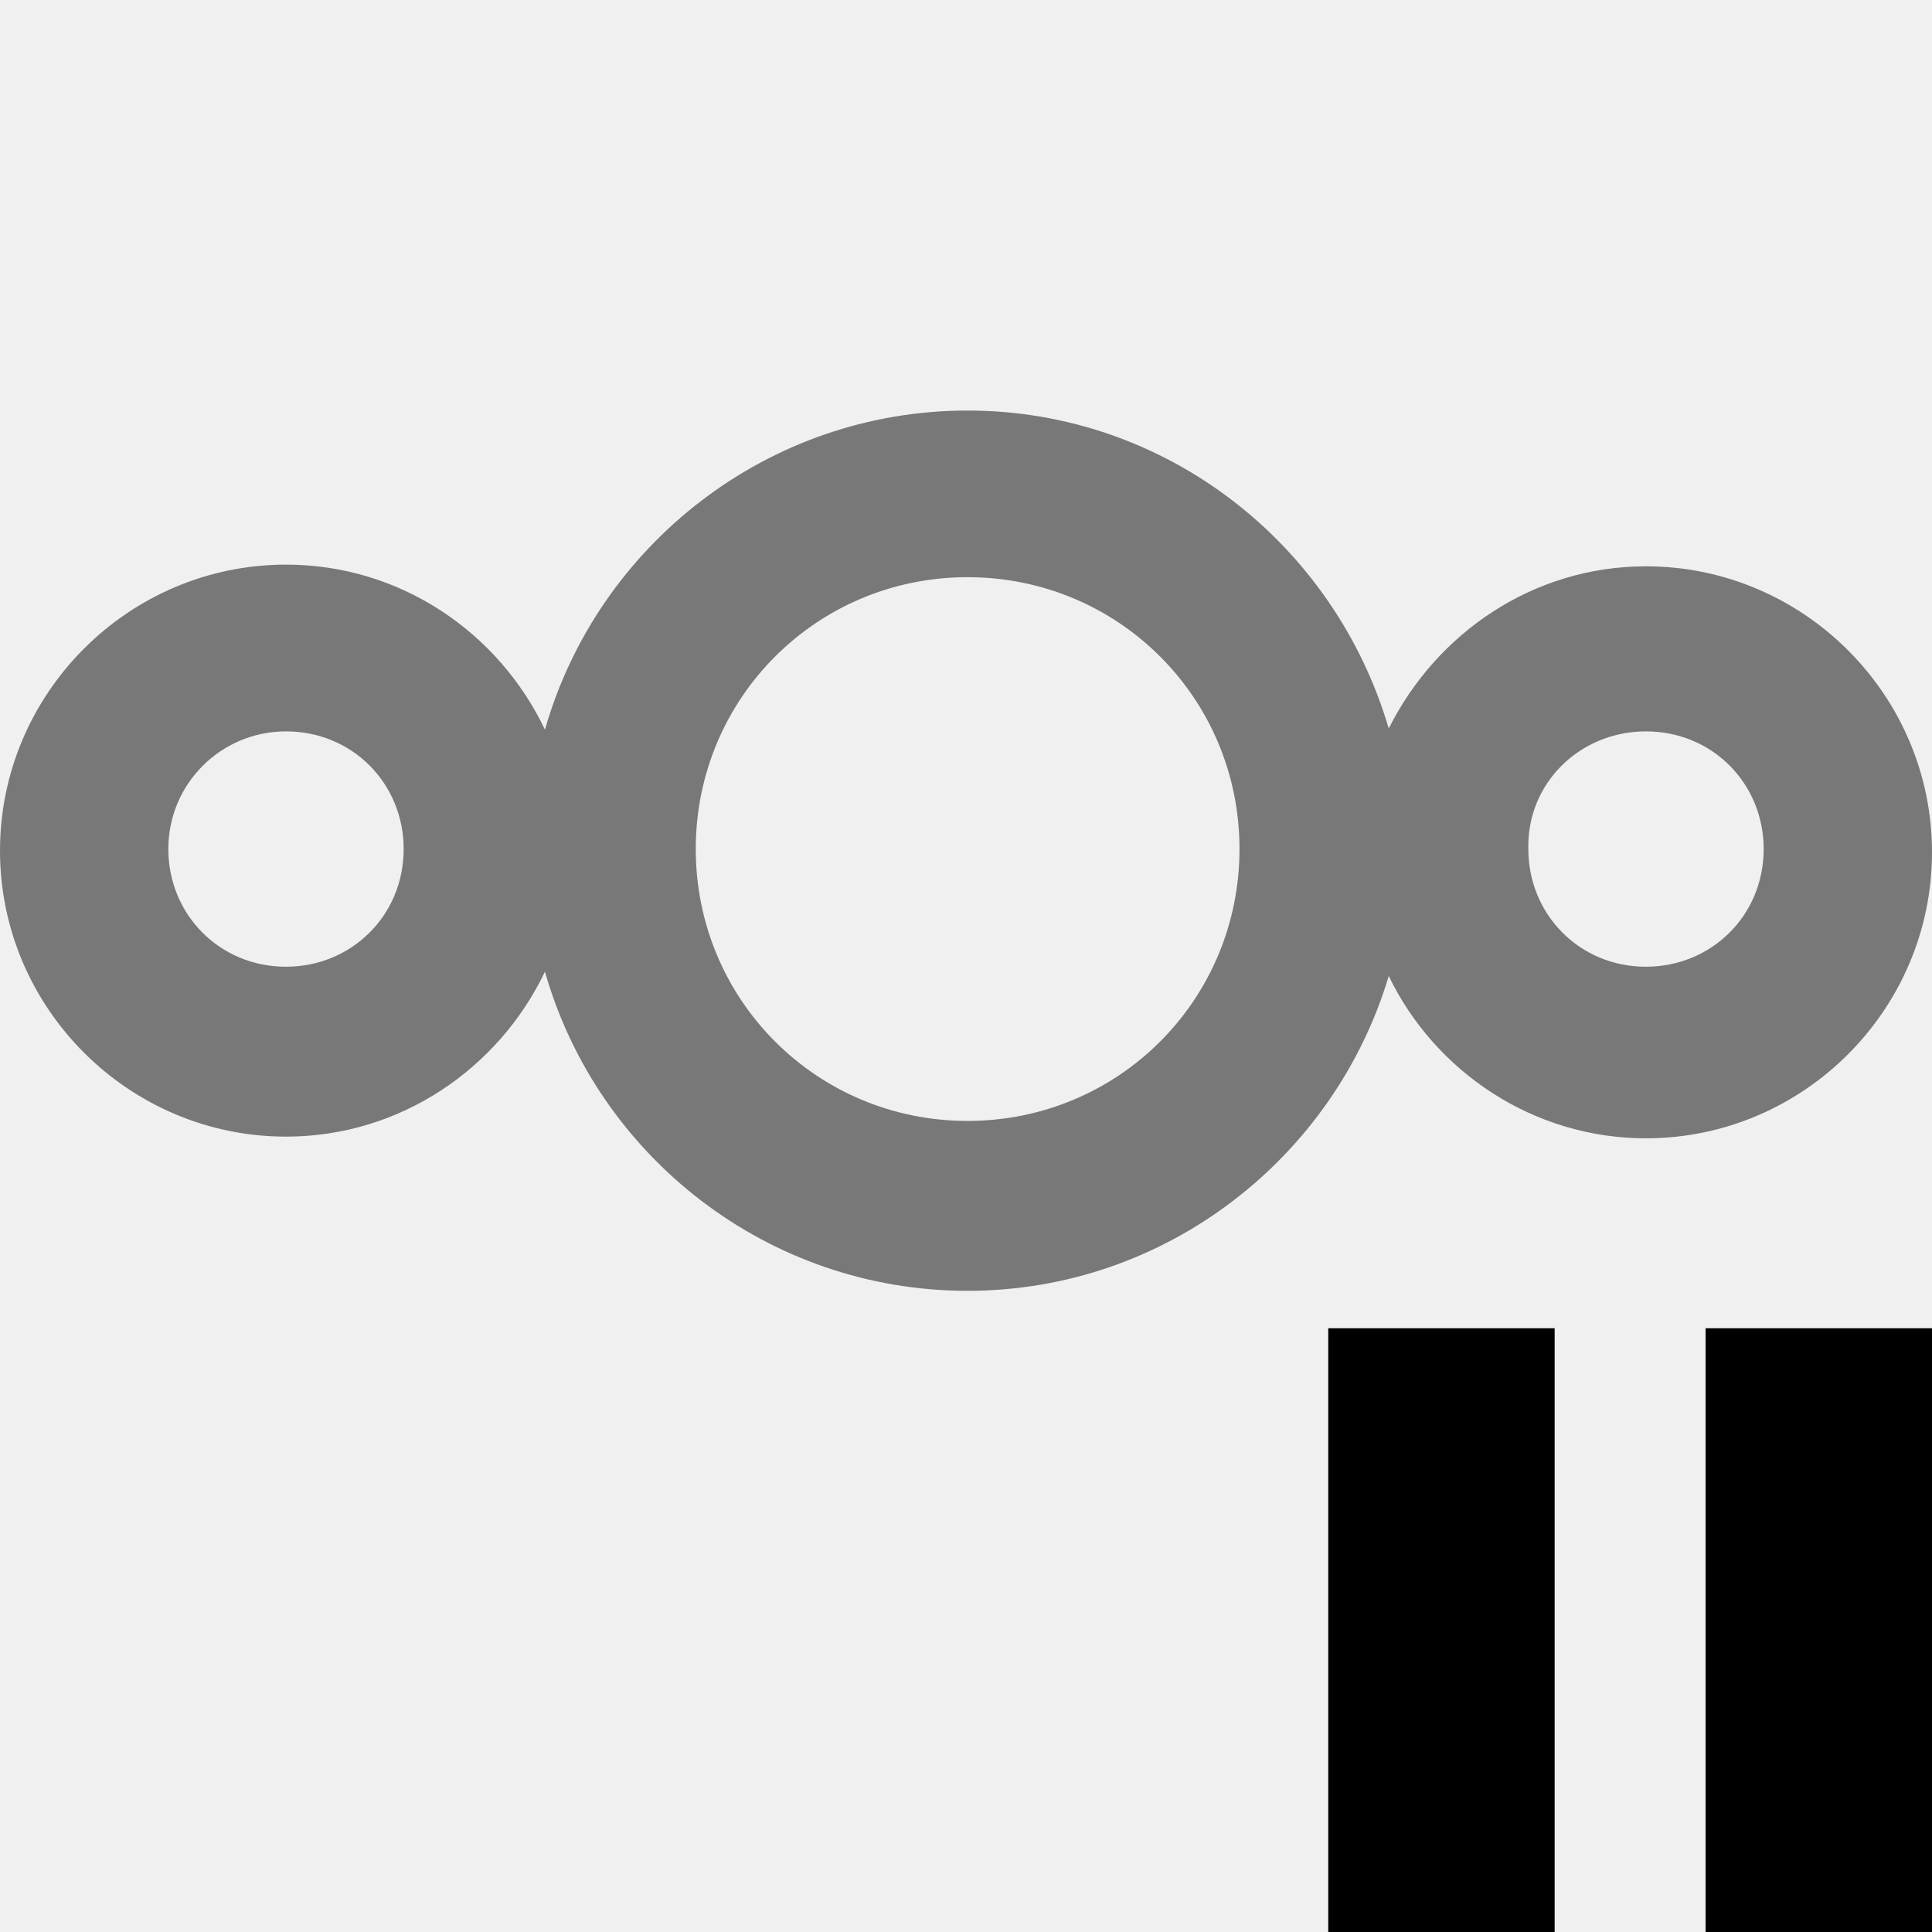
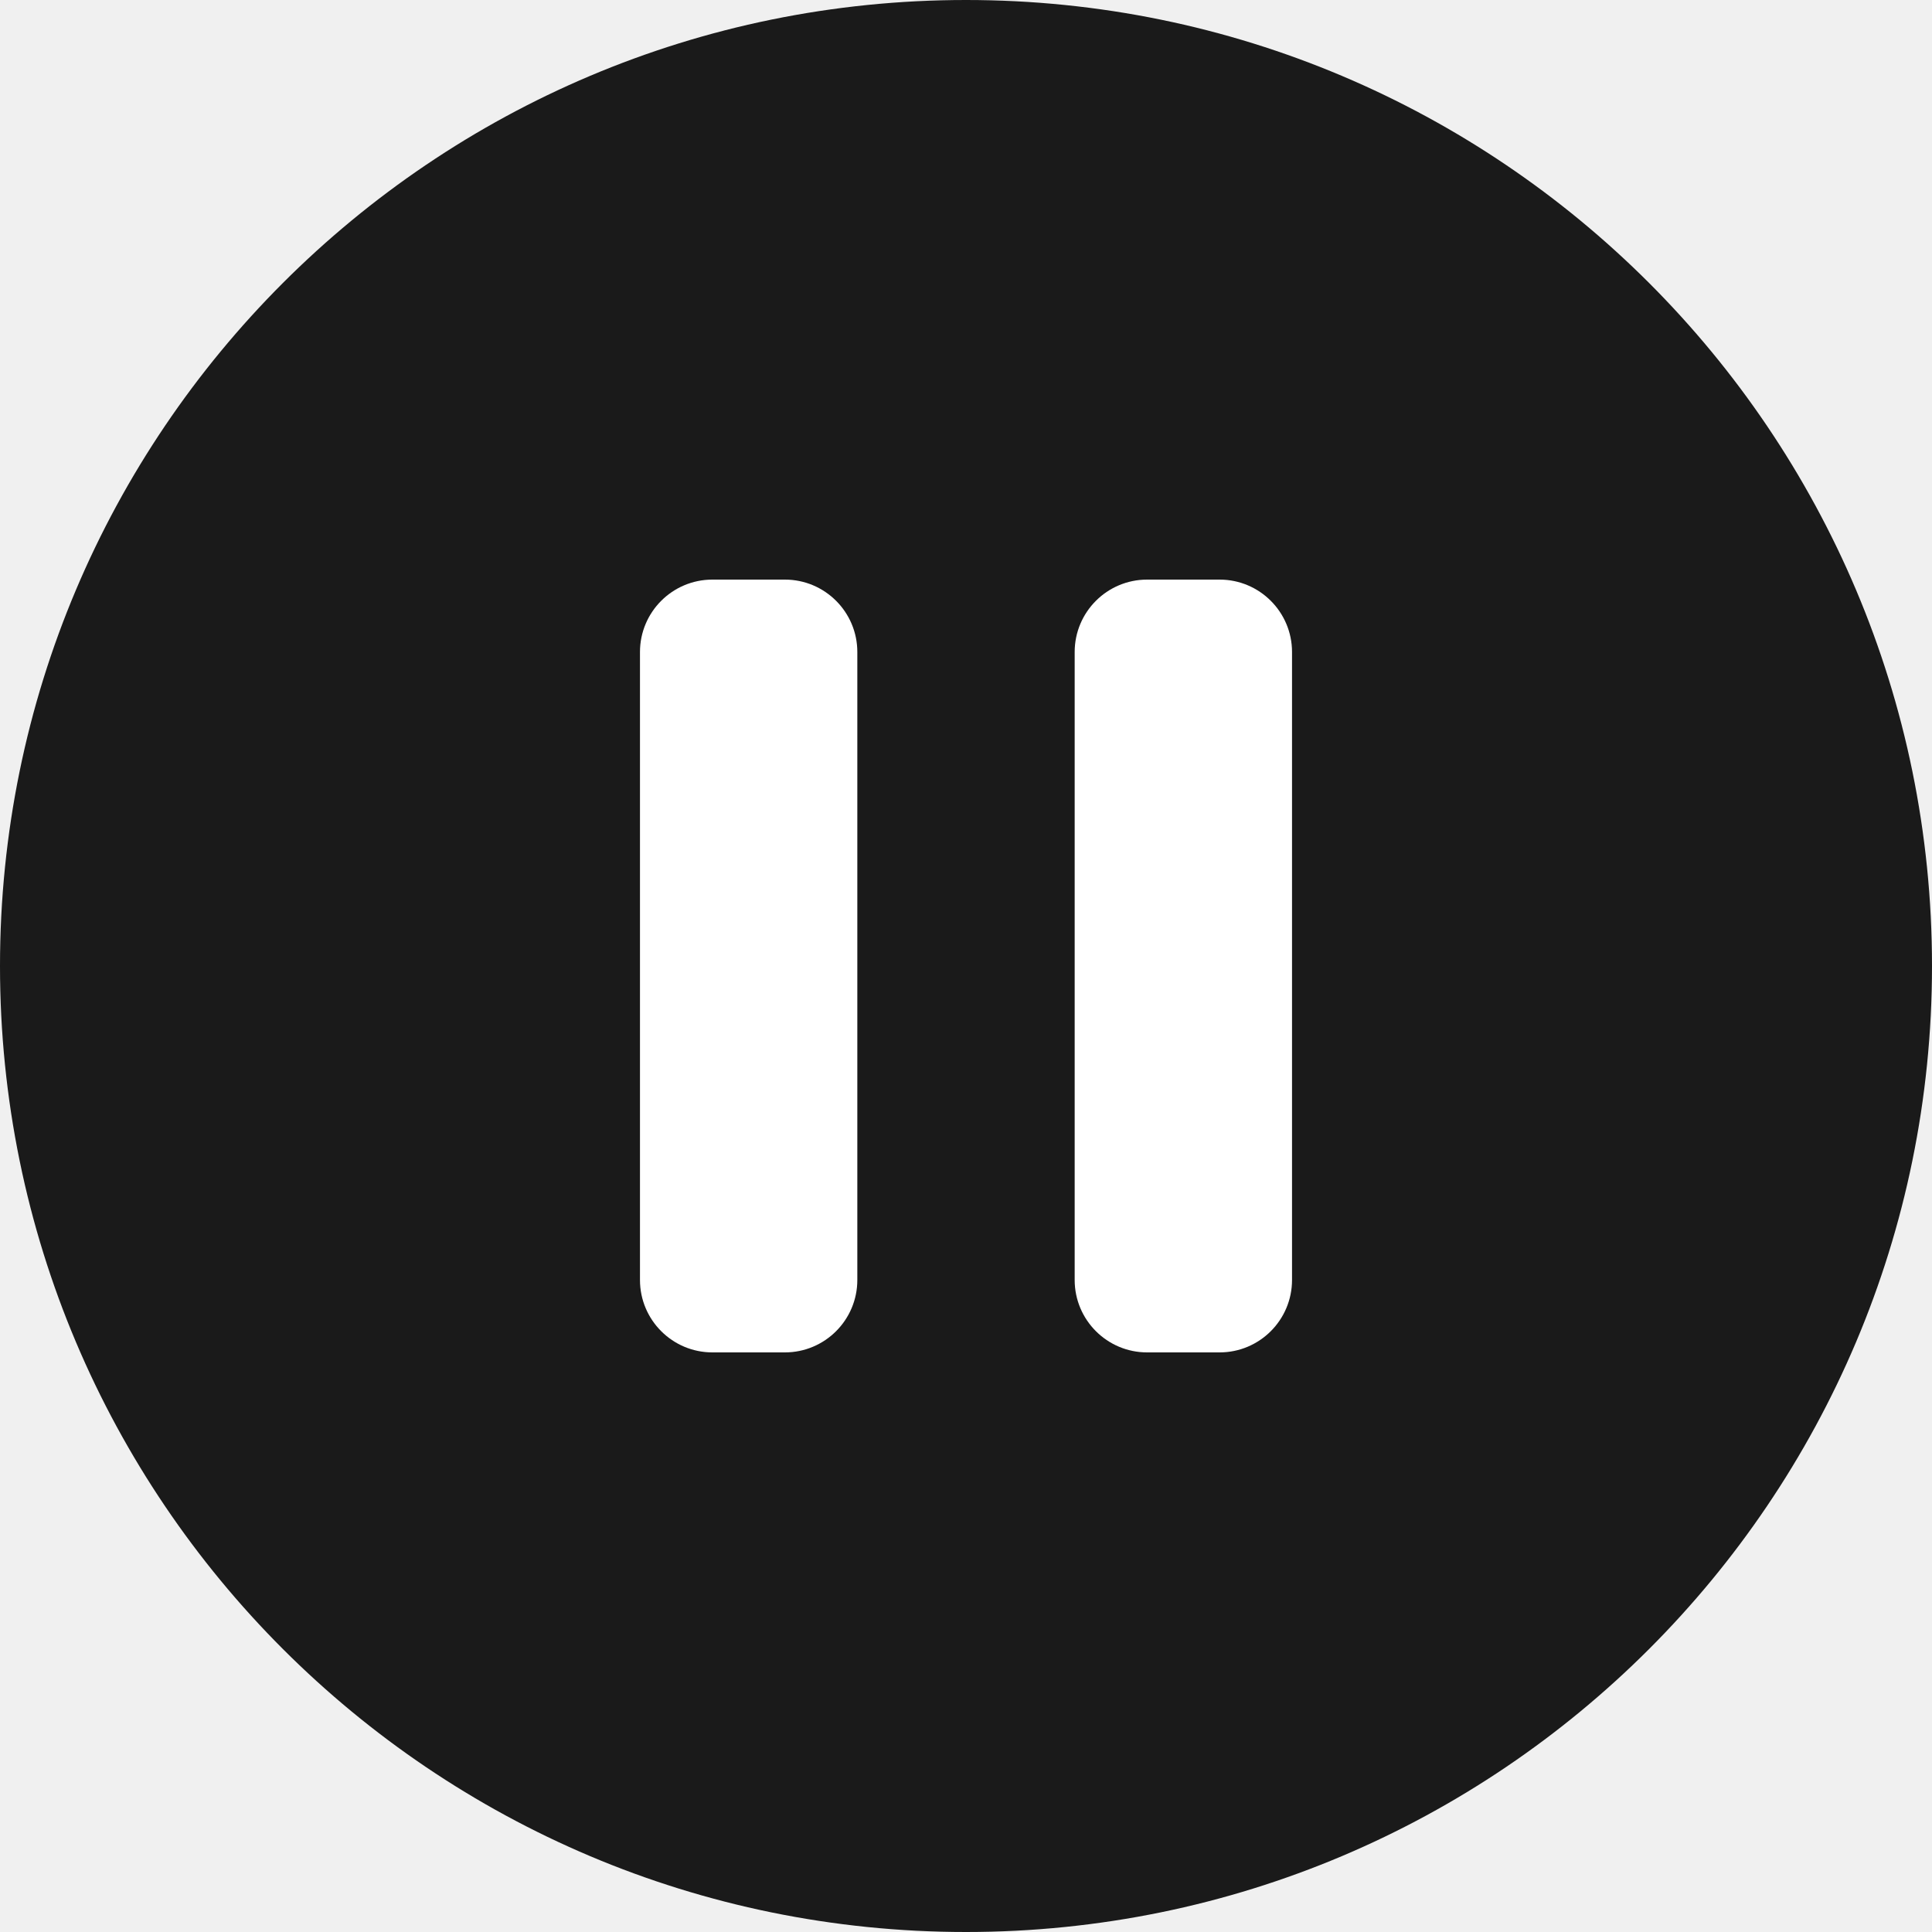
<svg xmlns="http://www.w3.org/2000/svg" width="16" height="16" viewBox="0 0 16 16">
-   <g fill="none" fill-rule="evenodd">
-     <path fill="#000" fill-rule="nonzero" d="M8.013,0 C6.355,0 4.948,1.119 4.513,2.643 C4.131,1.839 3.317,1.276 2.369,1.276 C1.065,1.276 0,2.342 0,3.645 C0,4.948 1.065,6.013 2.369,6.013 C3.317,6.013 4.131,5.447 4.513,4.647 C4.948,6.174 6.355,7.29 8.013,7.29 C9.658,7.29 11.052,6.184 11.501,4.683 C11.883,5.474 12.697,6.027 13.631,6.027 C14.935,6.027 16,4.961 16,3.658 C16,2.355 14.935,1.29 13.631,1.29 C12.697,1.29 11.896,1.843 11.501,2.633 C11.052,1.106 9.658,0 8.013,0 Z M8.013,1.38 C9.263,1.38 10.265,2.382 10.265,3.631 C10.265,4.881 9.263,5.883 8.013,5.883 C6.764,5.883 5.762,4.881 5.762,3.631 C5.762,2.382 6.764,1.38 8.013,1.38 Z M2.369,2.657 C2.921,2.657 3.343,3.092 3.343,3.631 C3.343,4.184 2.908,4.606 2.369,4.606 C1.816,4.606 1.394,4.171 1.394,3.631 C1.394,3.092 1.829,2.657 2.369,2.657 Z M13.631,2.657 C14.184,2.657 14.606,3.092 14.606,3.631 C14.606,4.184 14.171,4.606 13.631,4.606 C13.079,4.606 12.657,4.171 12.657,3.631 C12.643,3.092 13.079,2.657 13.631,2.657 Z" opacity=".5" transform="translate(0 3.4)" />
-     <path fill="#000" d="M11,11 L12.875,11 L12.875,16 L11,16 Z M14.125,11 L16,11 L16,16 L14.125,16 Z" />
-   </g>
+   <circle cx="8" cy="8" r="8" fill="#1a1a1a" />
+   <rect x="5.3" y="4.8" width="1.8" height="6.4" rx="0.6" fill="#fff" />
+   <rect x="8.9" y="4.8" width="1.8" height="6.4" rx="0.6" fill="#fff" />
</svg>
